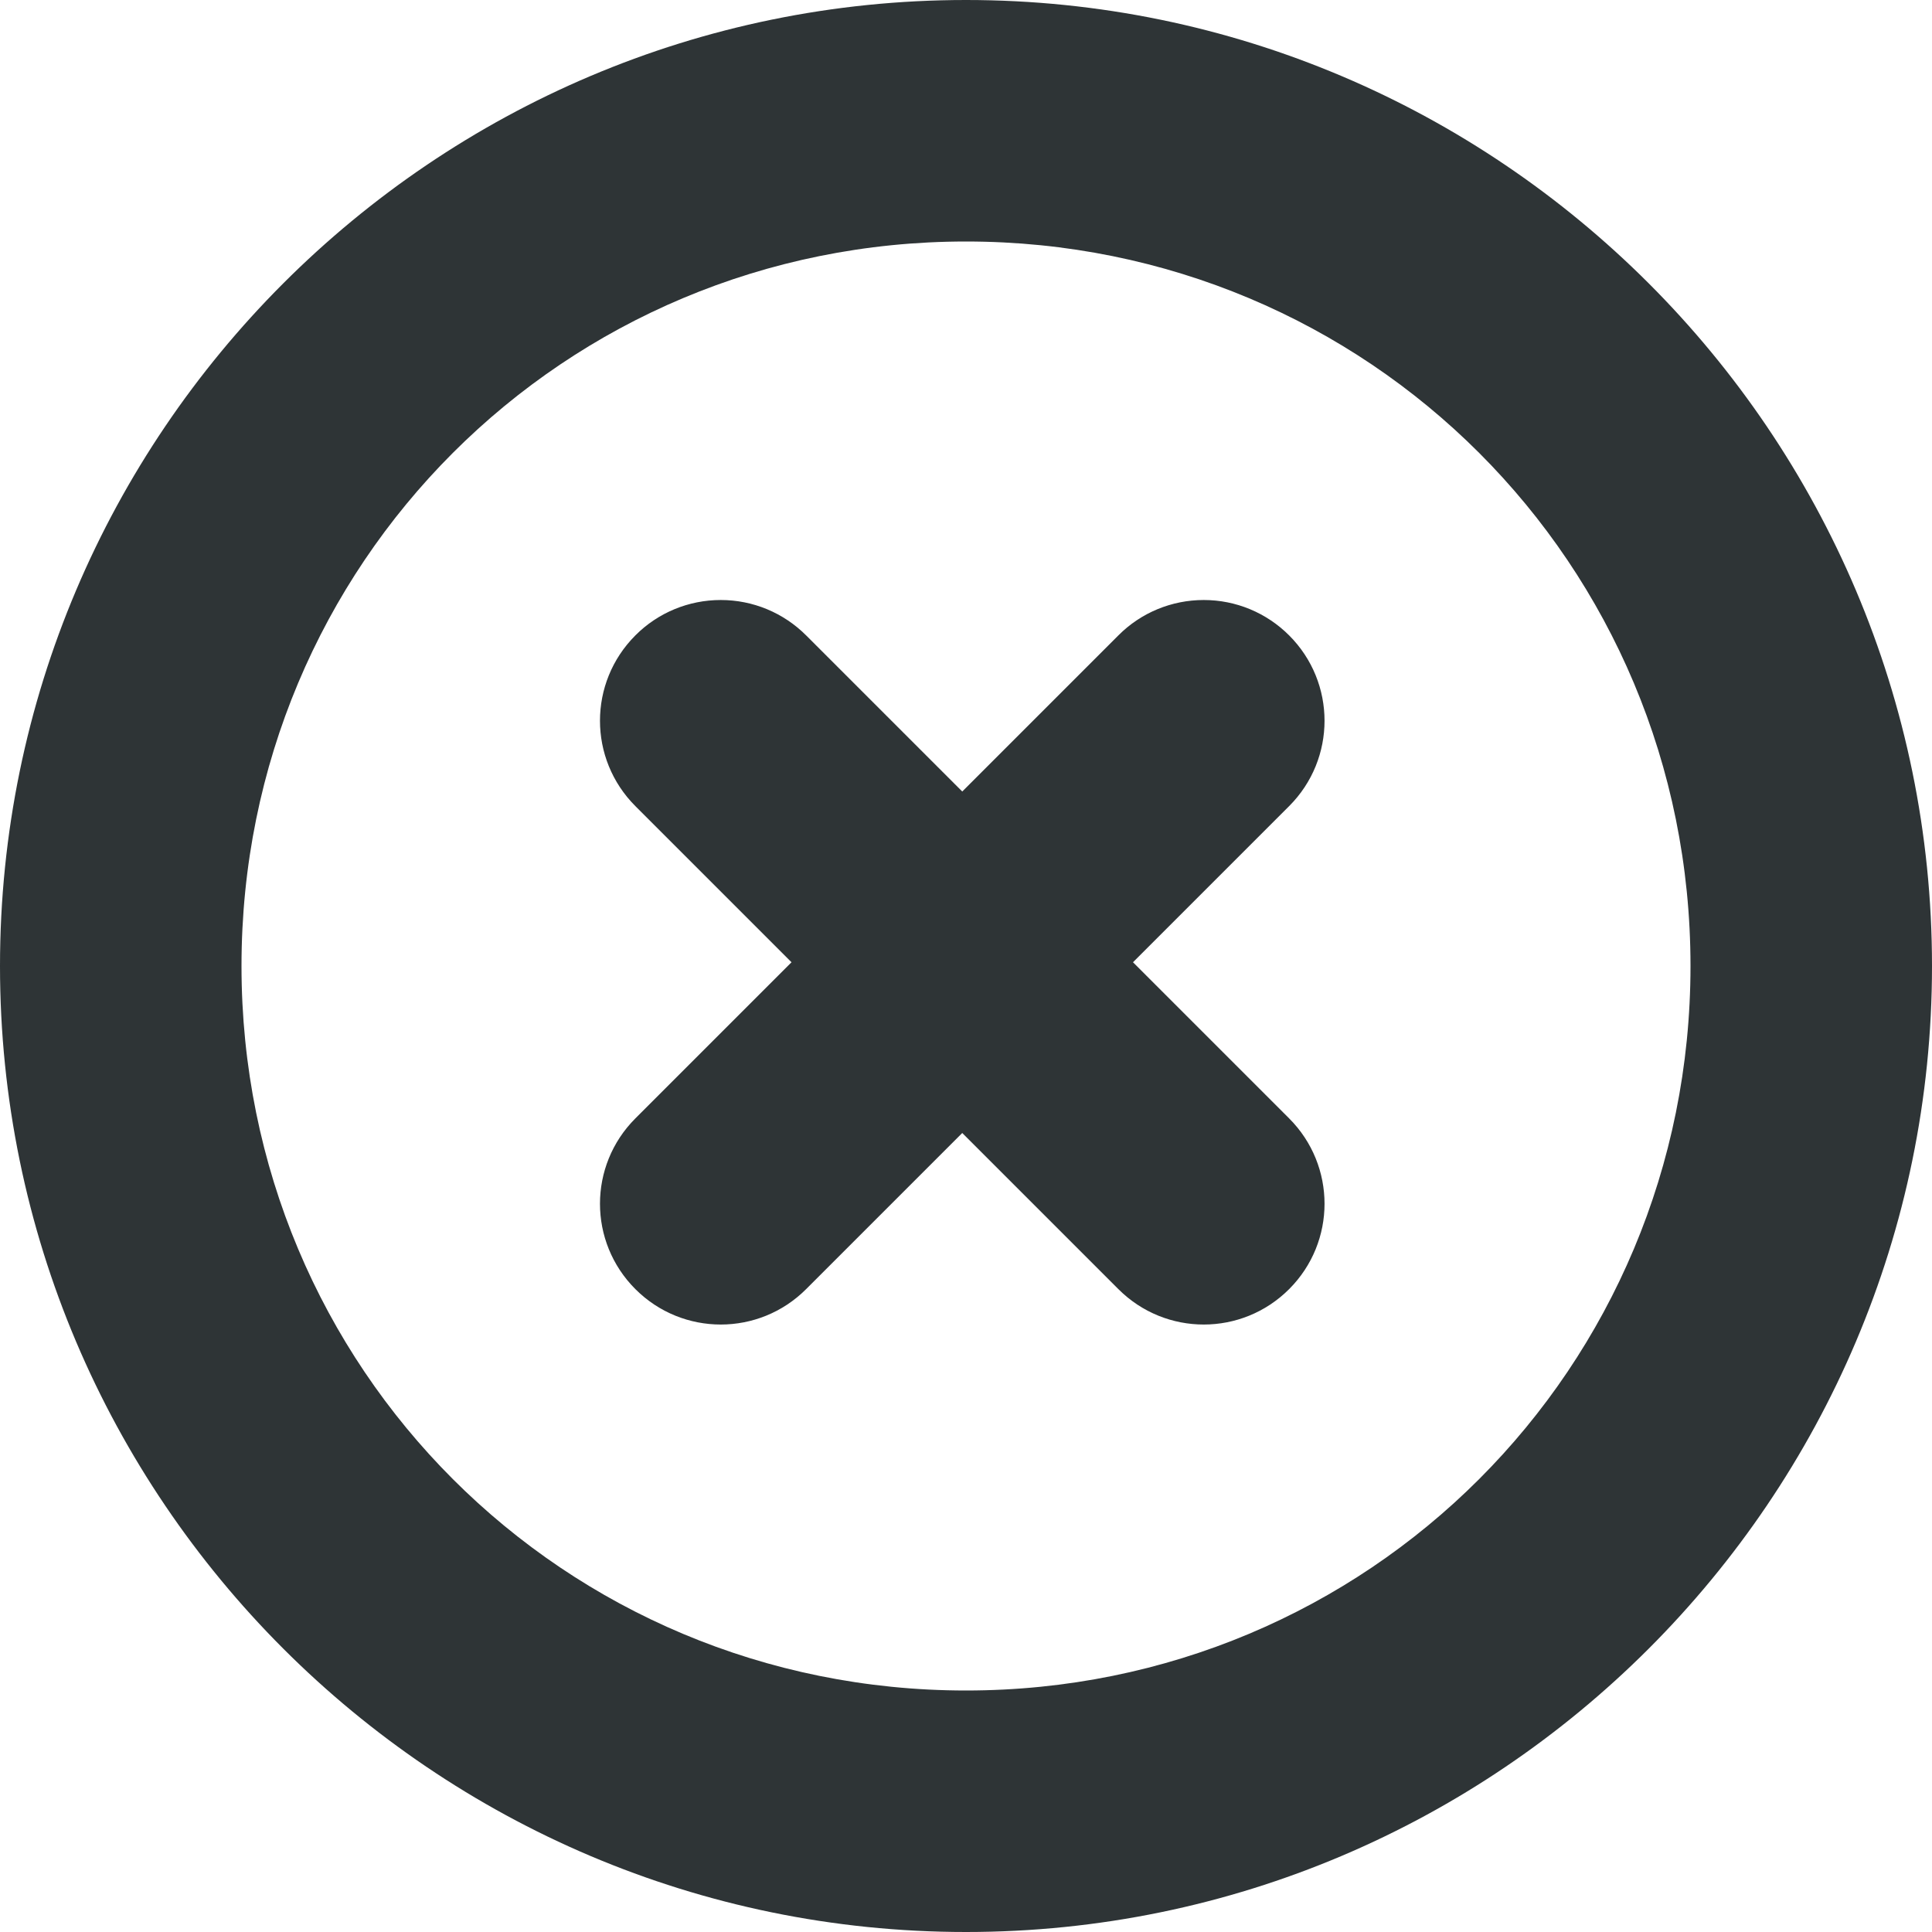
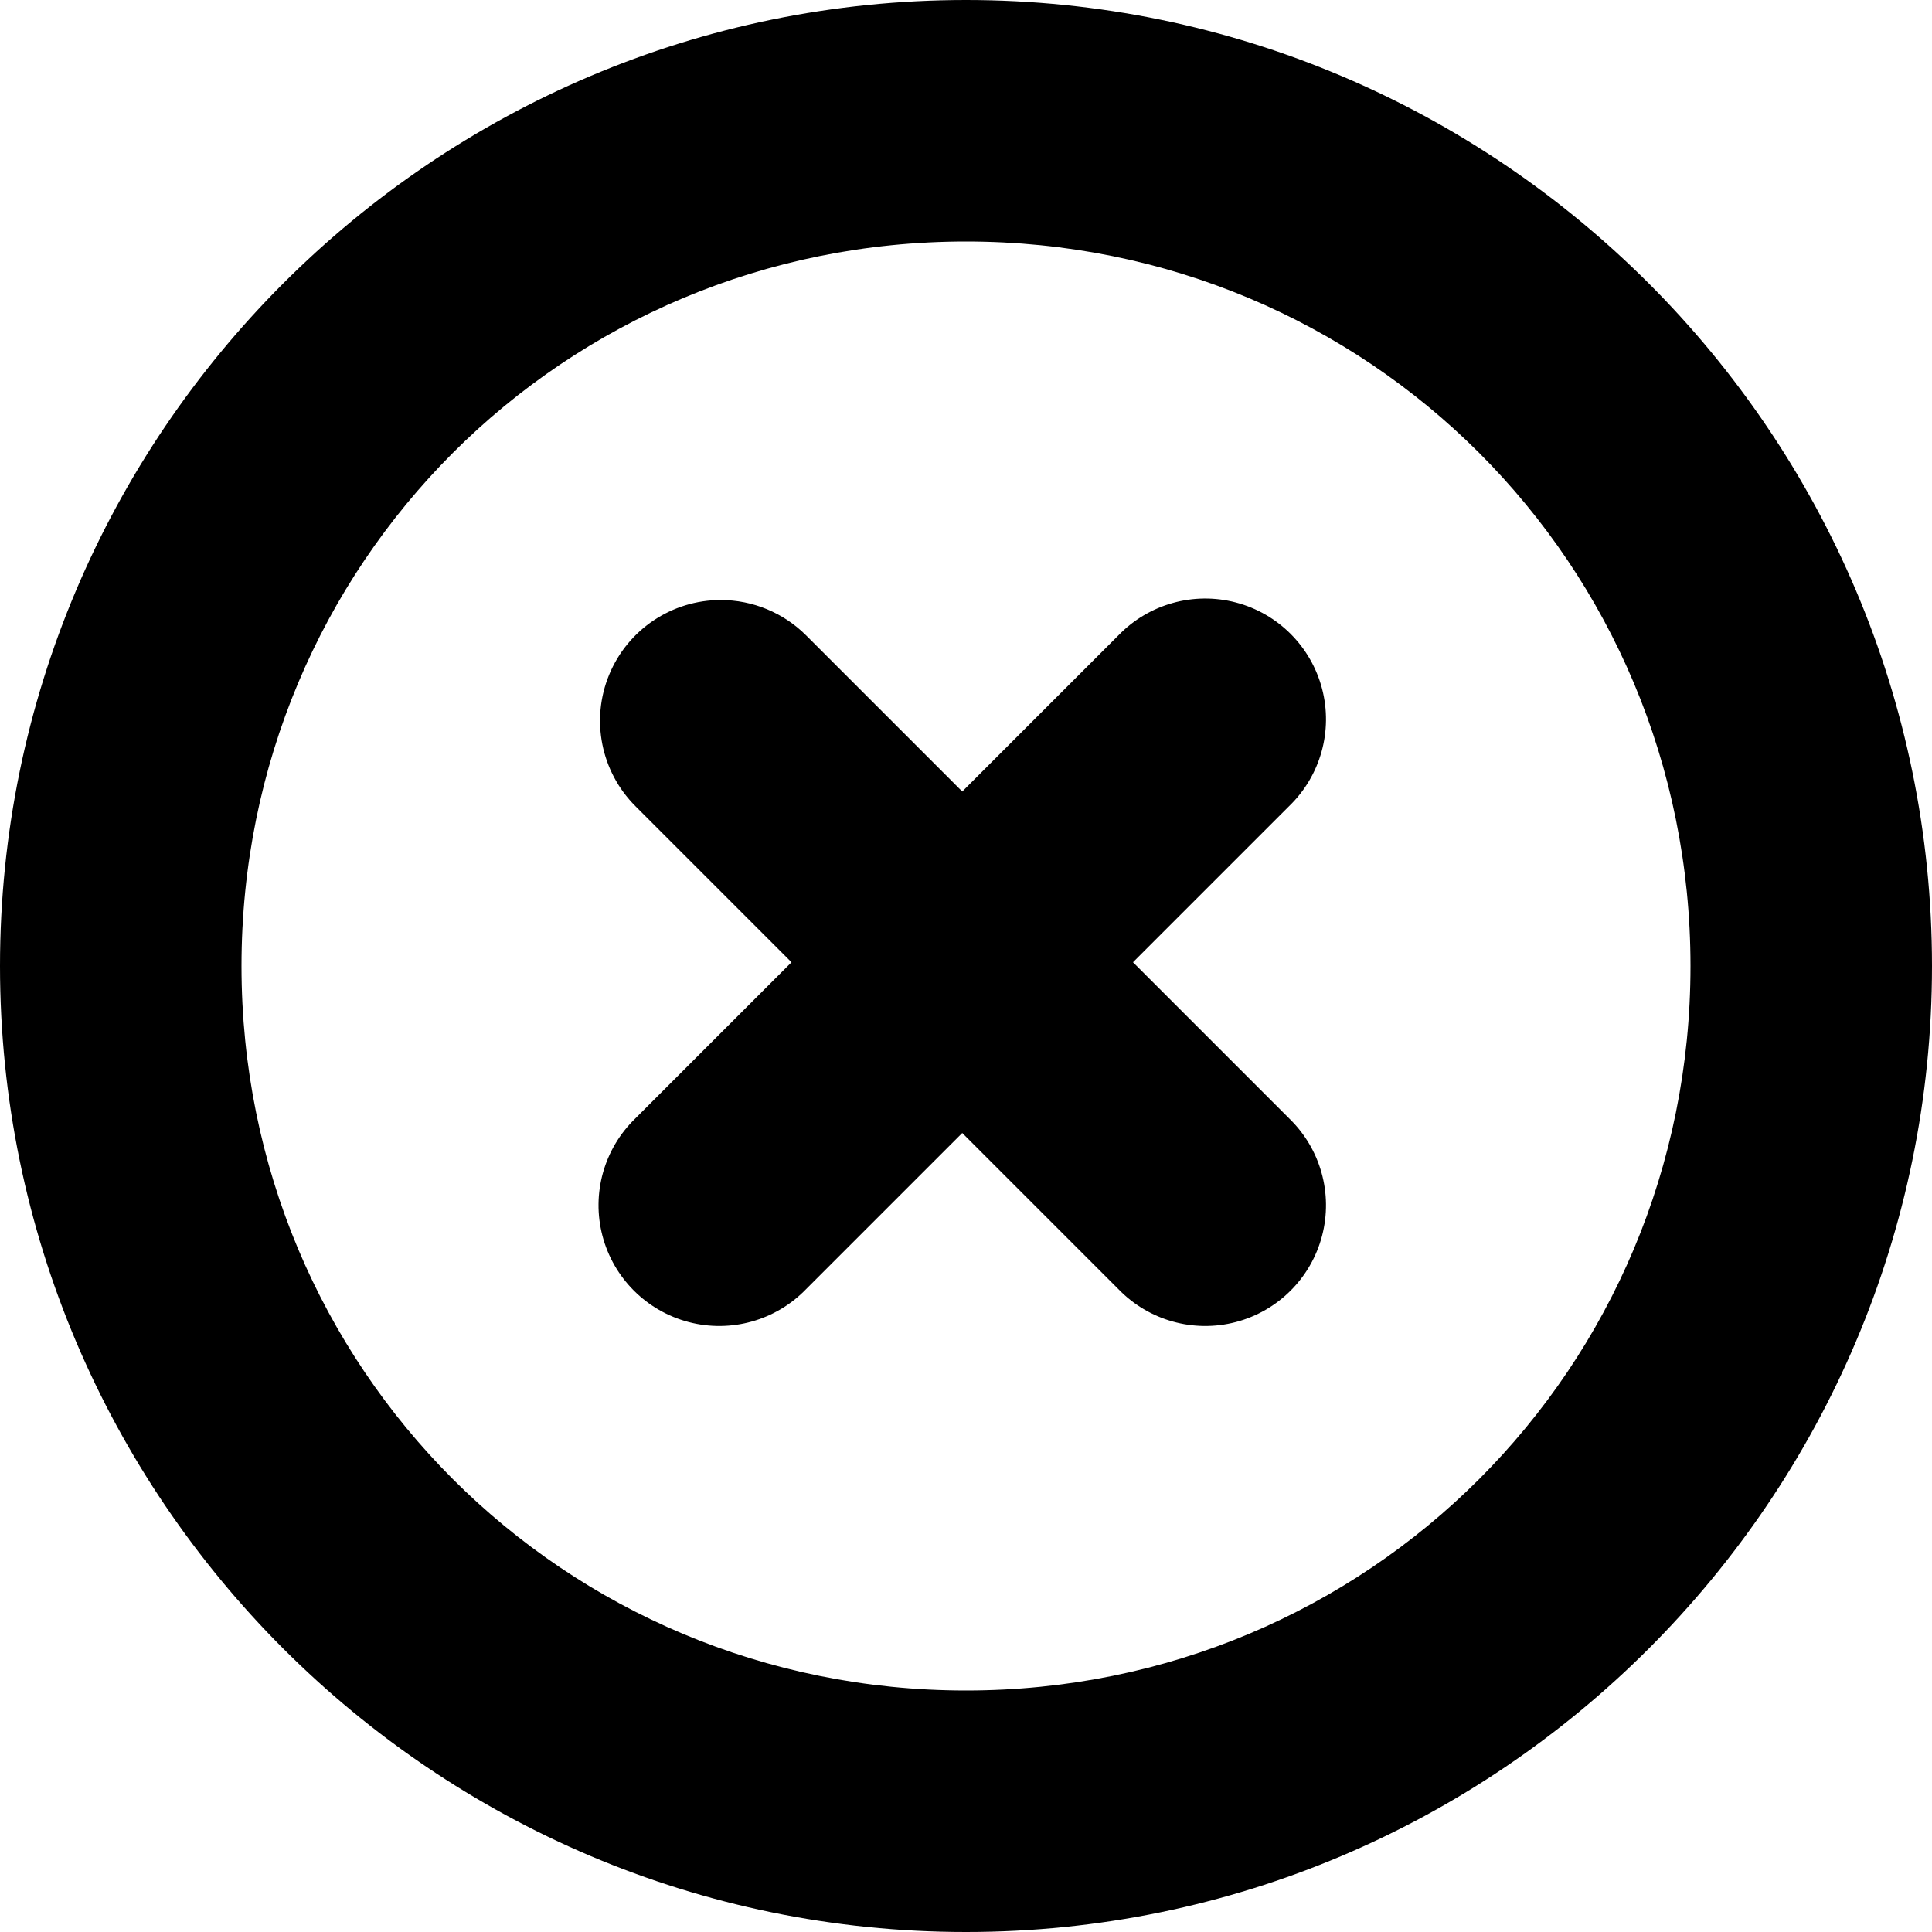
- <svg xmlns="http://www.w3.org/2000/svg" height="16px" viewBox="0 0 16 16" width="16px">
-   <path d="m 8 0 c -4.41 0 -8 3.59 -8 8 s 3.59 8 8 8 s 8 -3.59 8 -8 s -3.59 -8 -8 -8 z m 0 2 c 3.332 0 6 2.668 6 6 s -2.668 6 -6 6 s -6 -2.668 -6 -6 s 2.668 -6 6 -6 z m -2.031 2.969 c -0.266 0 -0.52 0.105 -0.707 0.293 c -0.391 0.391 -0.391 1.023 0 1.414 l 1.293 1.293 l -1.293 1.293 c -0.391 0.391 -0.391 1.023 0 1.414 s 1.023 0.391 1.414 0 l 1.293 -1.293 l 1.293 1.293 c 0.391 0.391 1.023 0.391 1.414 0 s 0.391 -1.023 0 -1.414 l -1.293 -1.293 l 1.293 -1.293 c 0.391 -0.391 0.391 -1.023 0 -1.414 c -0.188 -0.188 -0.441 -0.293 -0.707 -0.293 s -0.52 0.105 -0.707 0.293 l -1.293 1.293 l -1.293 -1.293 c -0.188 -0.188 -0.441 -0.293 -0.707 -0.293 z m 0 0" fill="#2e3436" />
+ <svg xmlns="http://www.w3.org/2000/svg" width="16" height="16">
+   <path fill="#000" d="M8 0C3.59 0 0 3.59 0 8s3.59 8 8 8 8-3.59 8-8-3.59-8-8-8m0 2c3.332 0 6 2.668 6 6s-2.668 6-6 6-6-2.668-6-6 2.668-6 6-6M5.969 4.969a1 1 0 0 0-.707 1.707l1.293 1.293-1.293 1.293a1 1 0 1 0 1.414 1.414l1.293-1.293 1.293 1.293a1 1 0 1 0 1.414-1.414L9.383 7.969l1.293-1.293a1 1 0 1 0-1.414-1.414L7.969 6.555 6.676 5.262a1 1 0 0 0-.707-.293m0 0" />
</svg>
